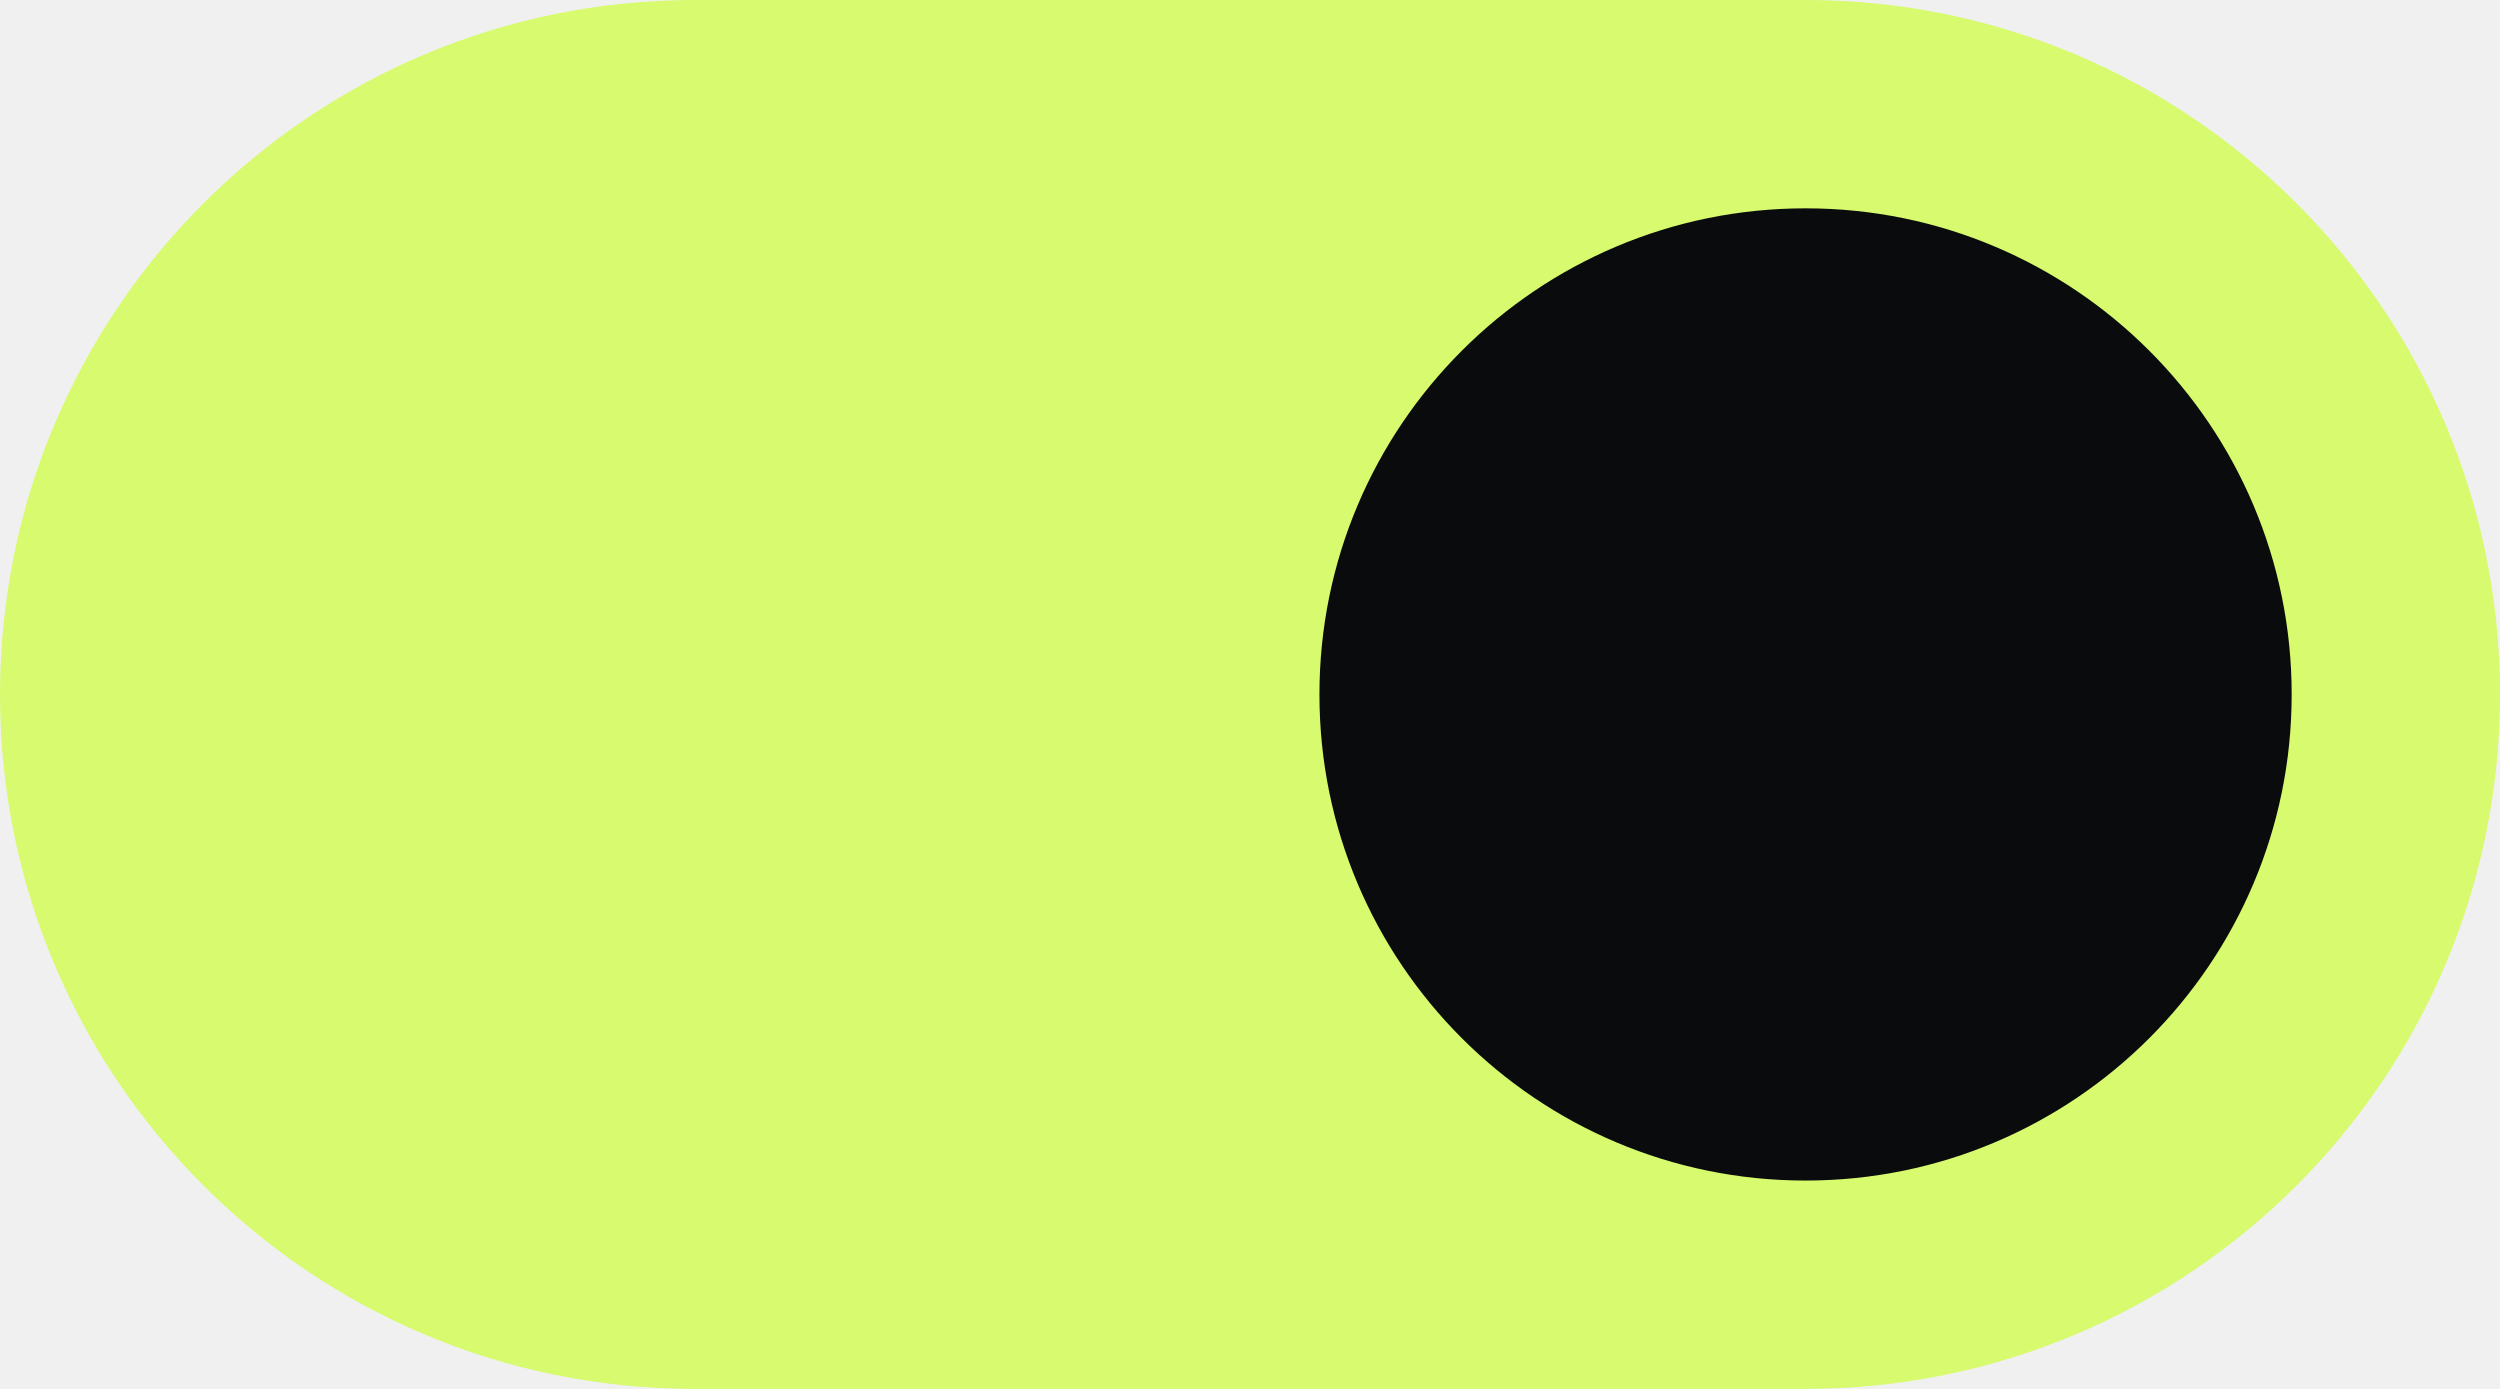
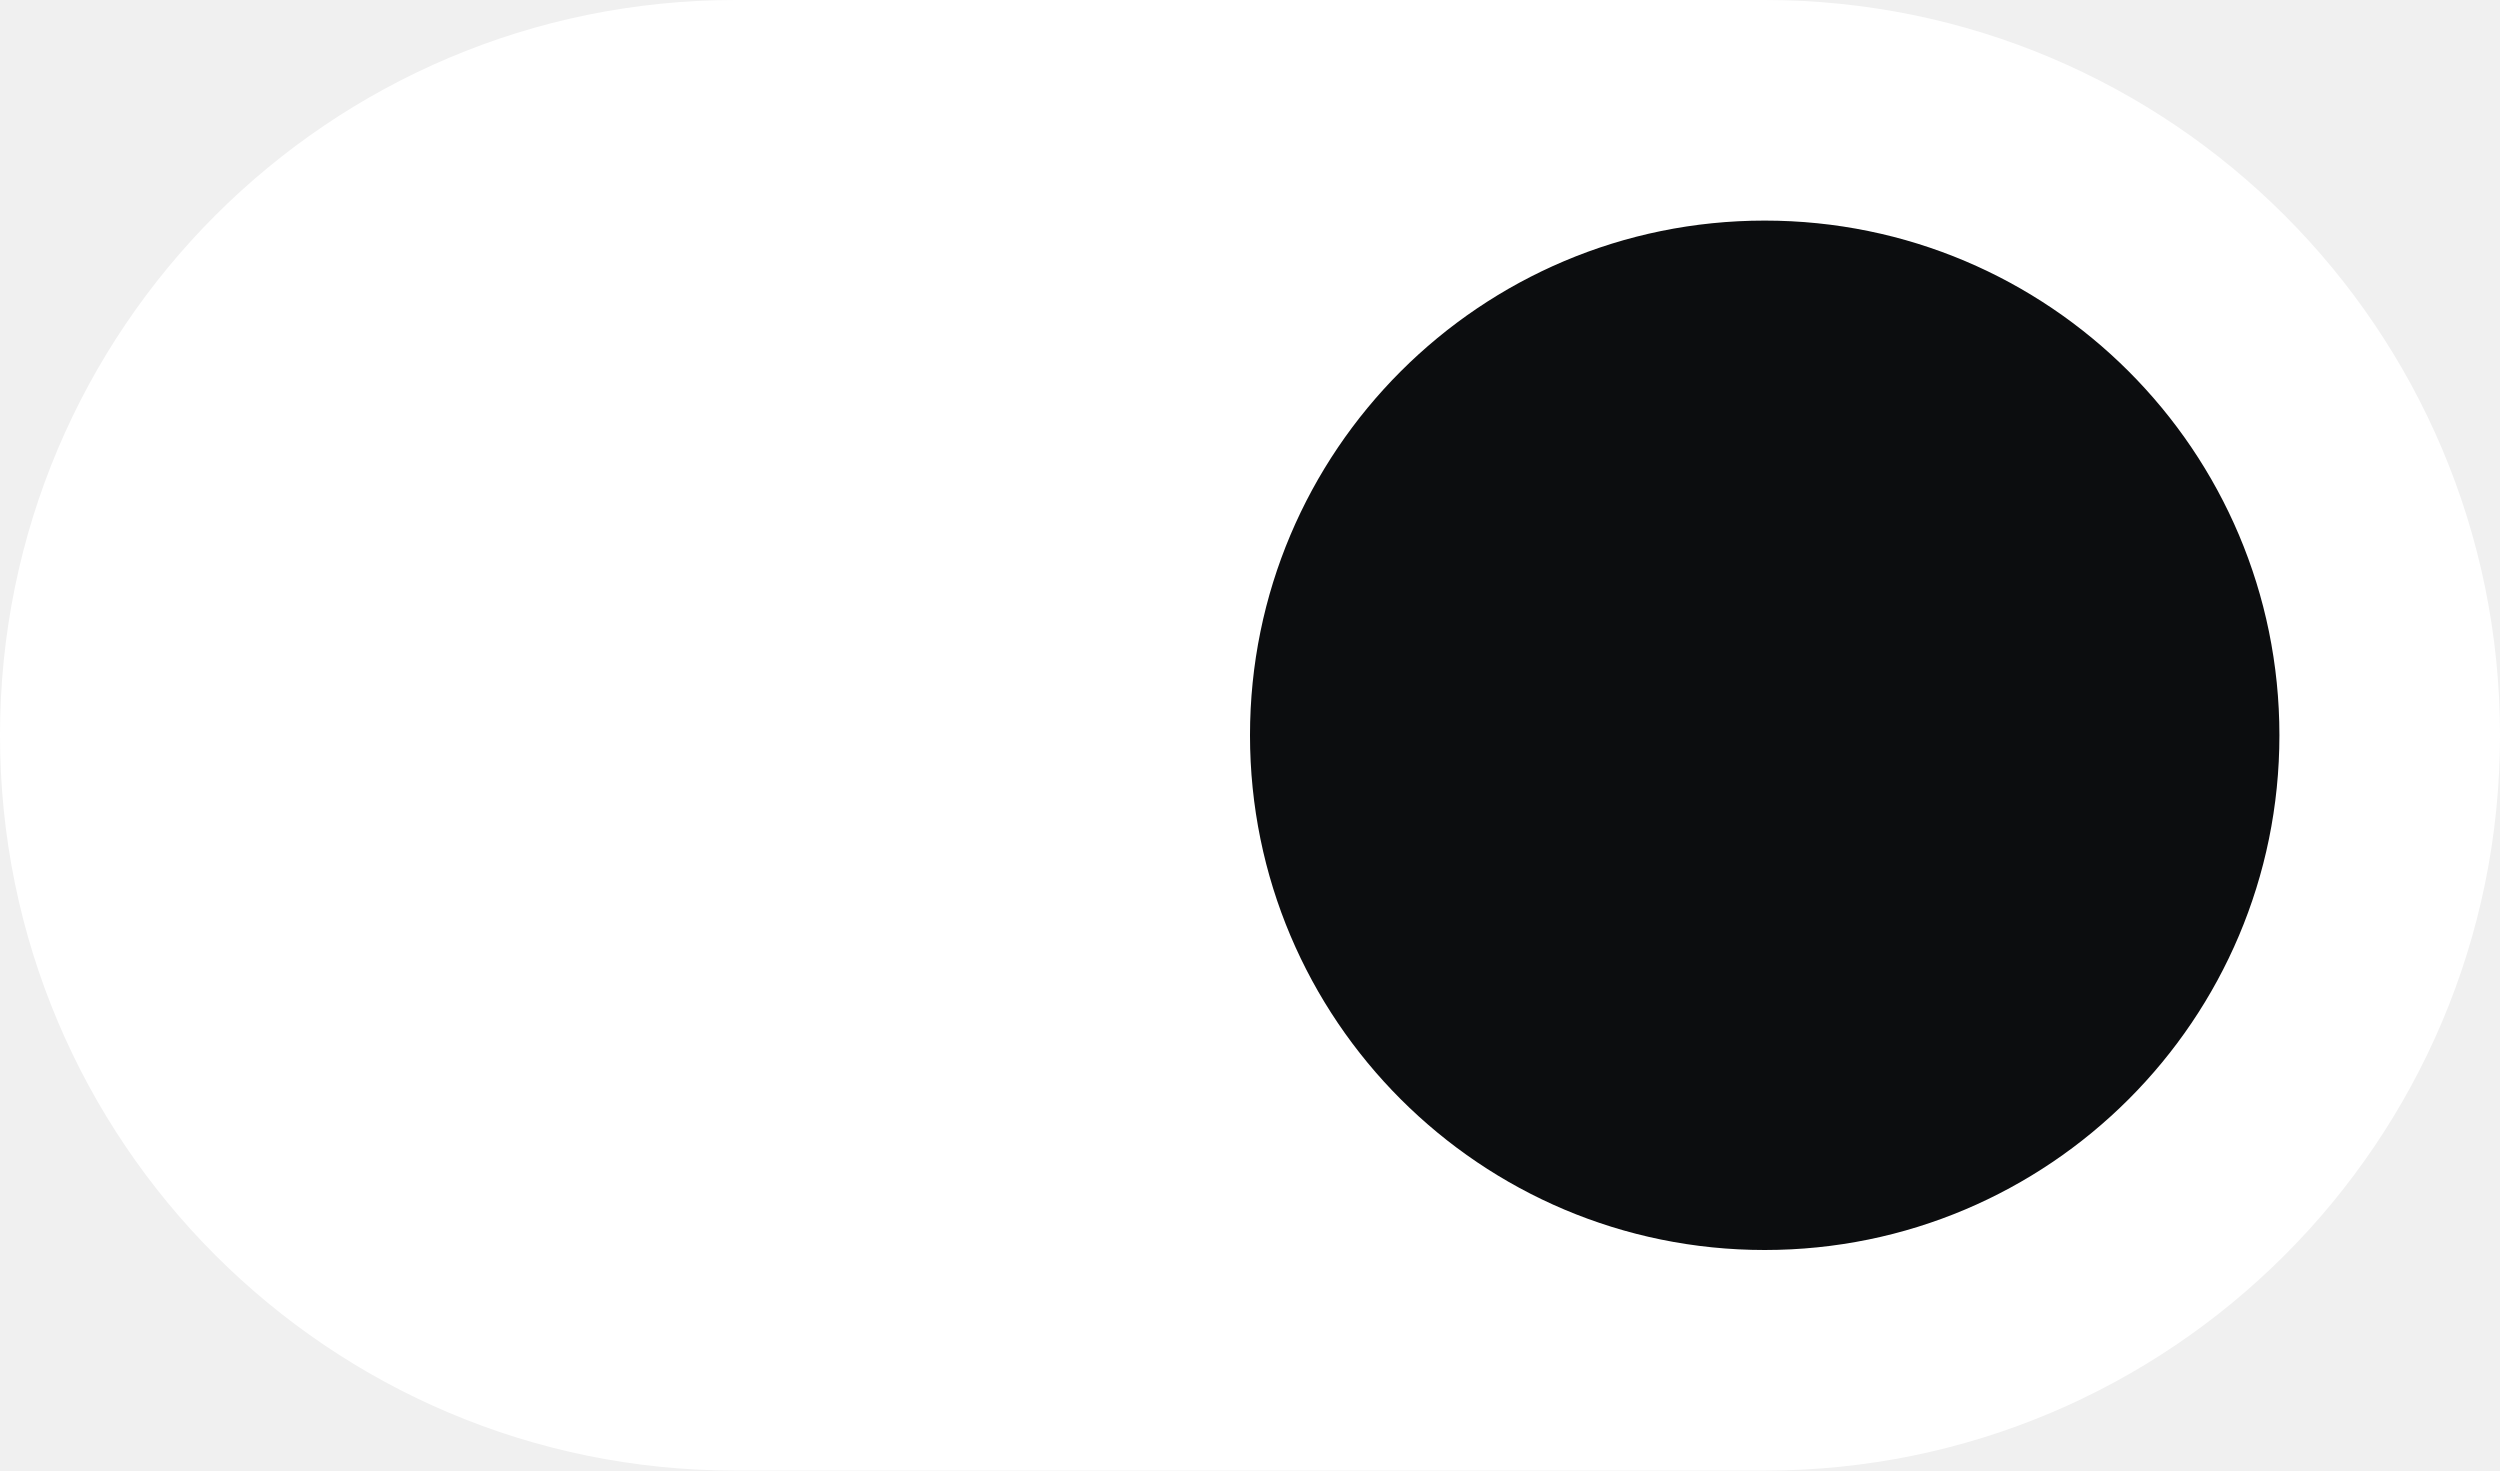
- <svg xmlns="http://www.w3.org/2000/svg" width="36" height="20" viewBox="0 0 36 20">
-   <rect x="0.5" y="0.5" width="35" height="19" rx="9.5" fill="#D7FA6E" stroke="#D7FA6E" />
-   <circle cx="26" cy="10" r="7" fill="#0A0B0D" />
+ <svg xmlns="http://www.w3.org/2000/svg" width="34" height="20" viewBox="0 0 34 20">
+   <rect x="0.5" y="0.5" width="33" height="19" rx="9.5" fill="#FFFFFF" stroke="#FFFFFF" />
+   <circle cx="24" cy="10" r="7" fill="#0C0D0F" />
</svg>
